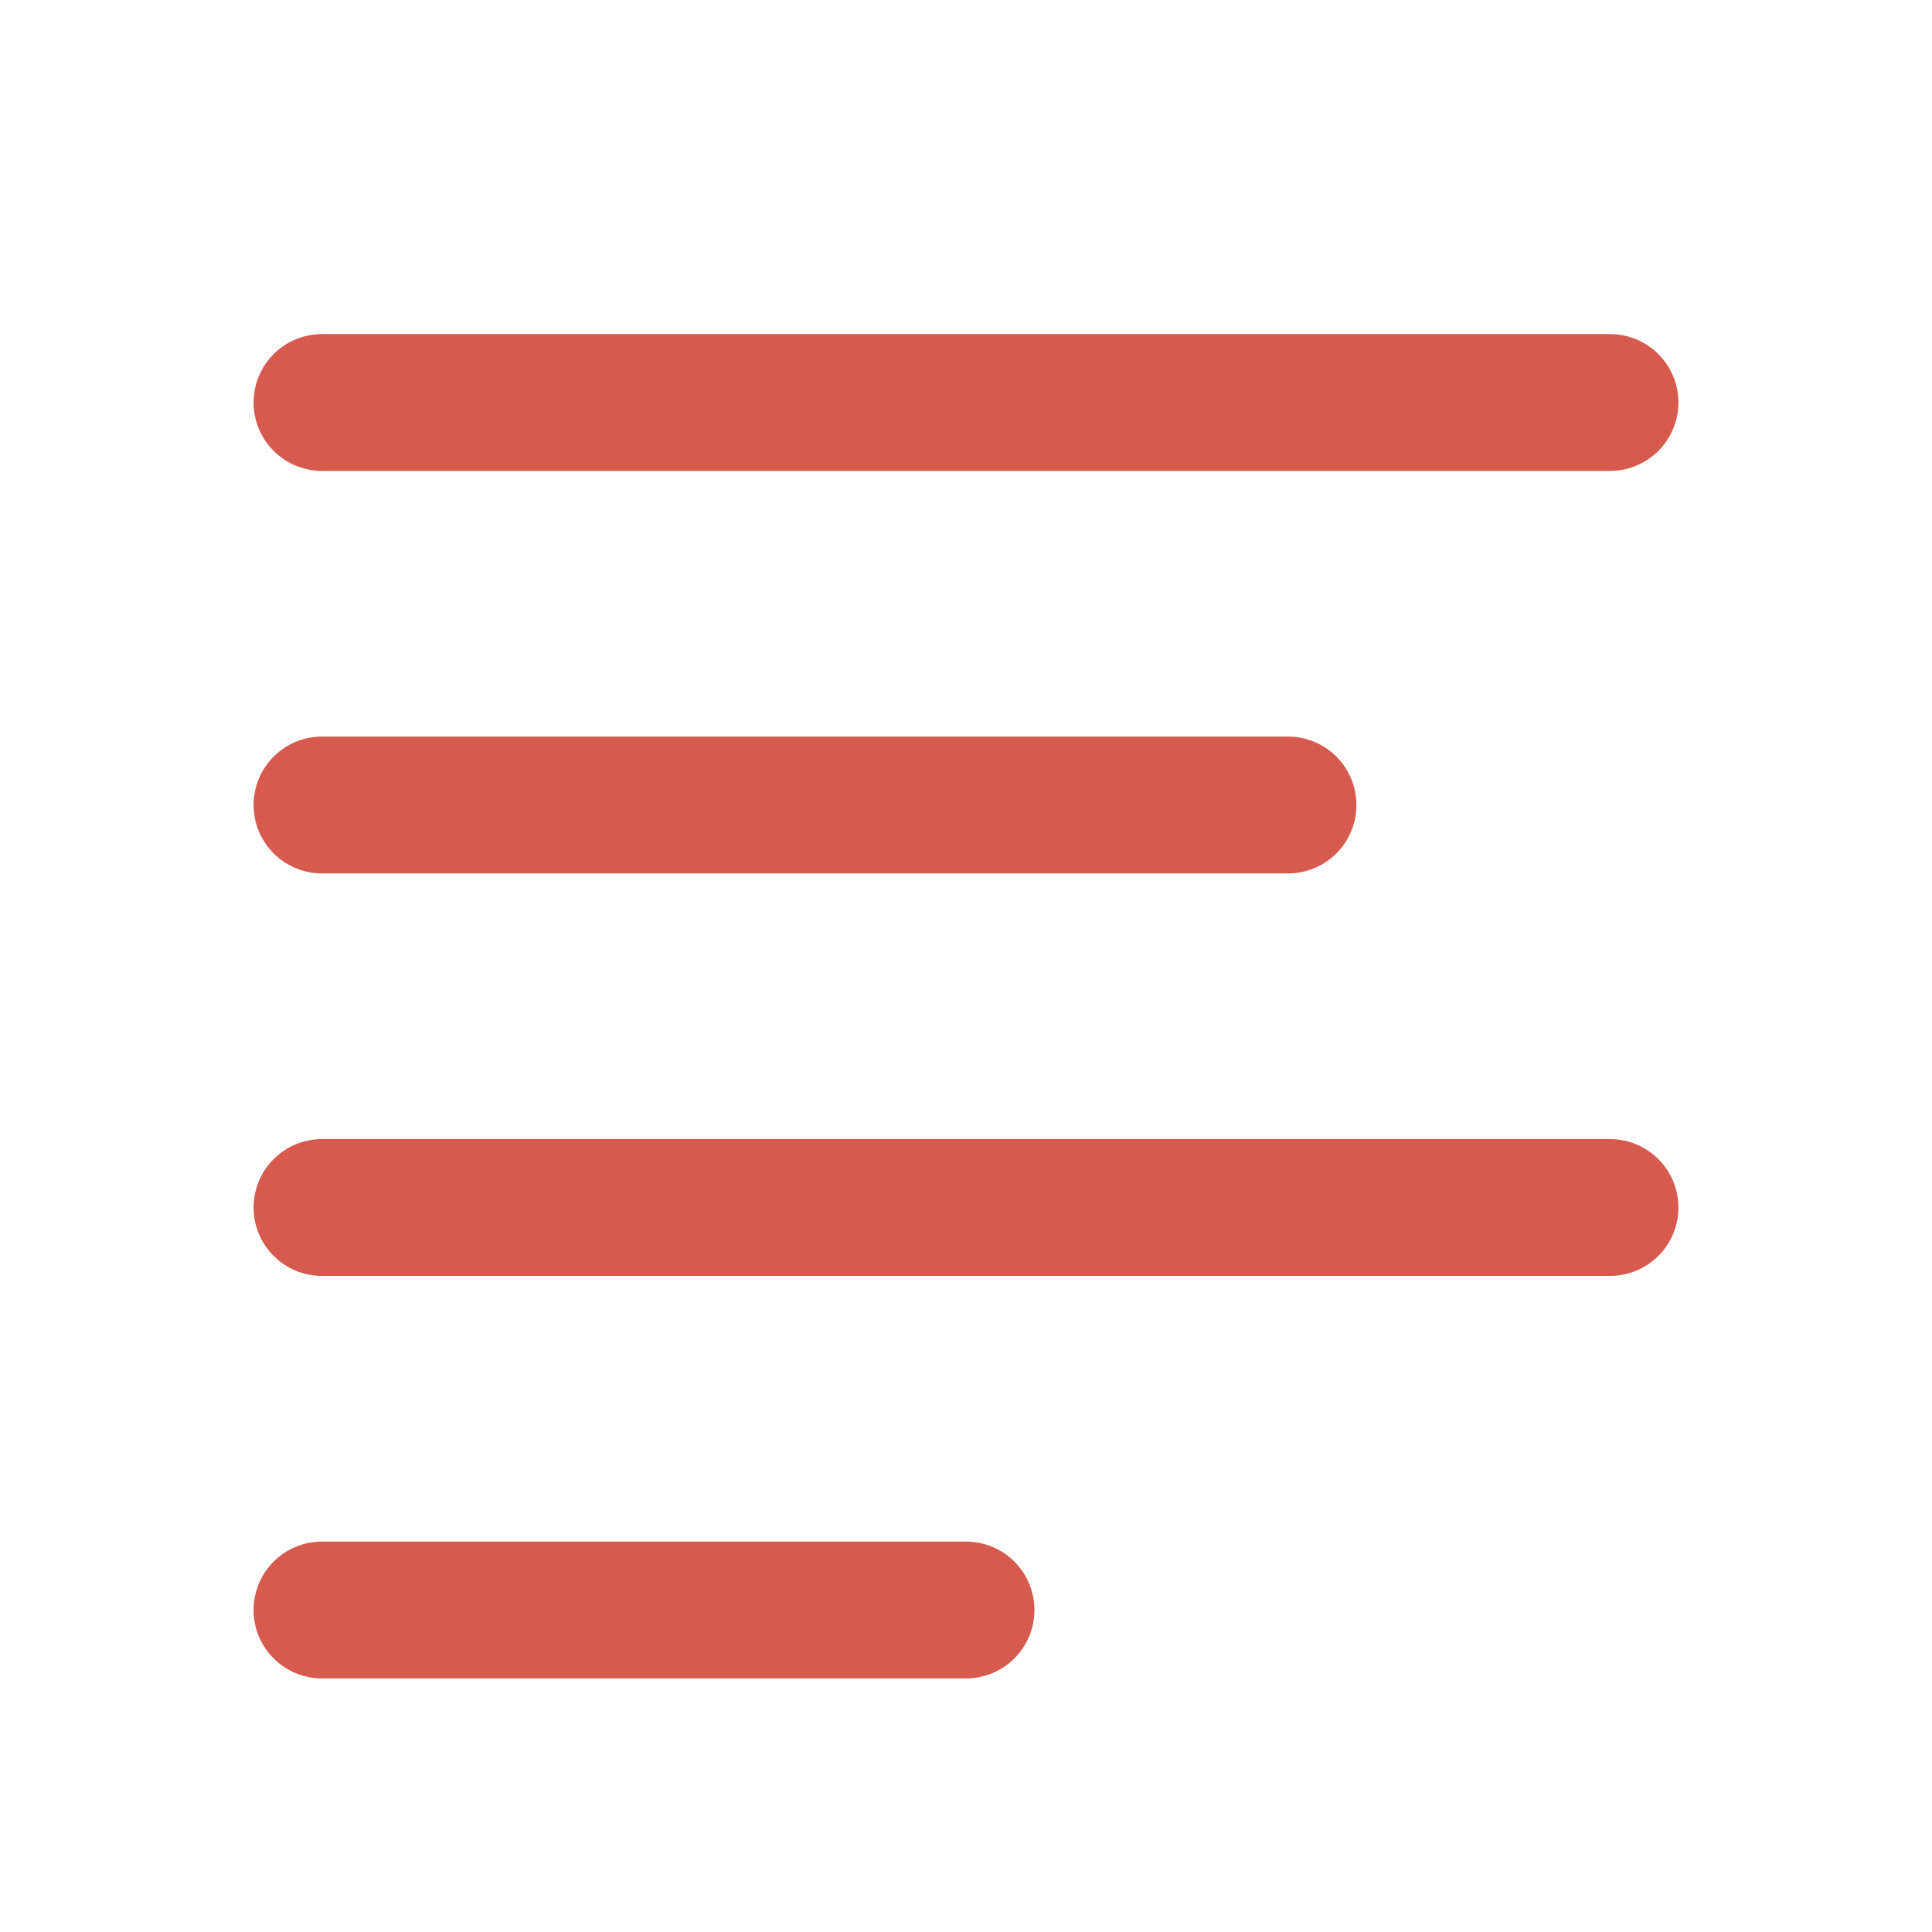
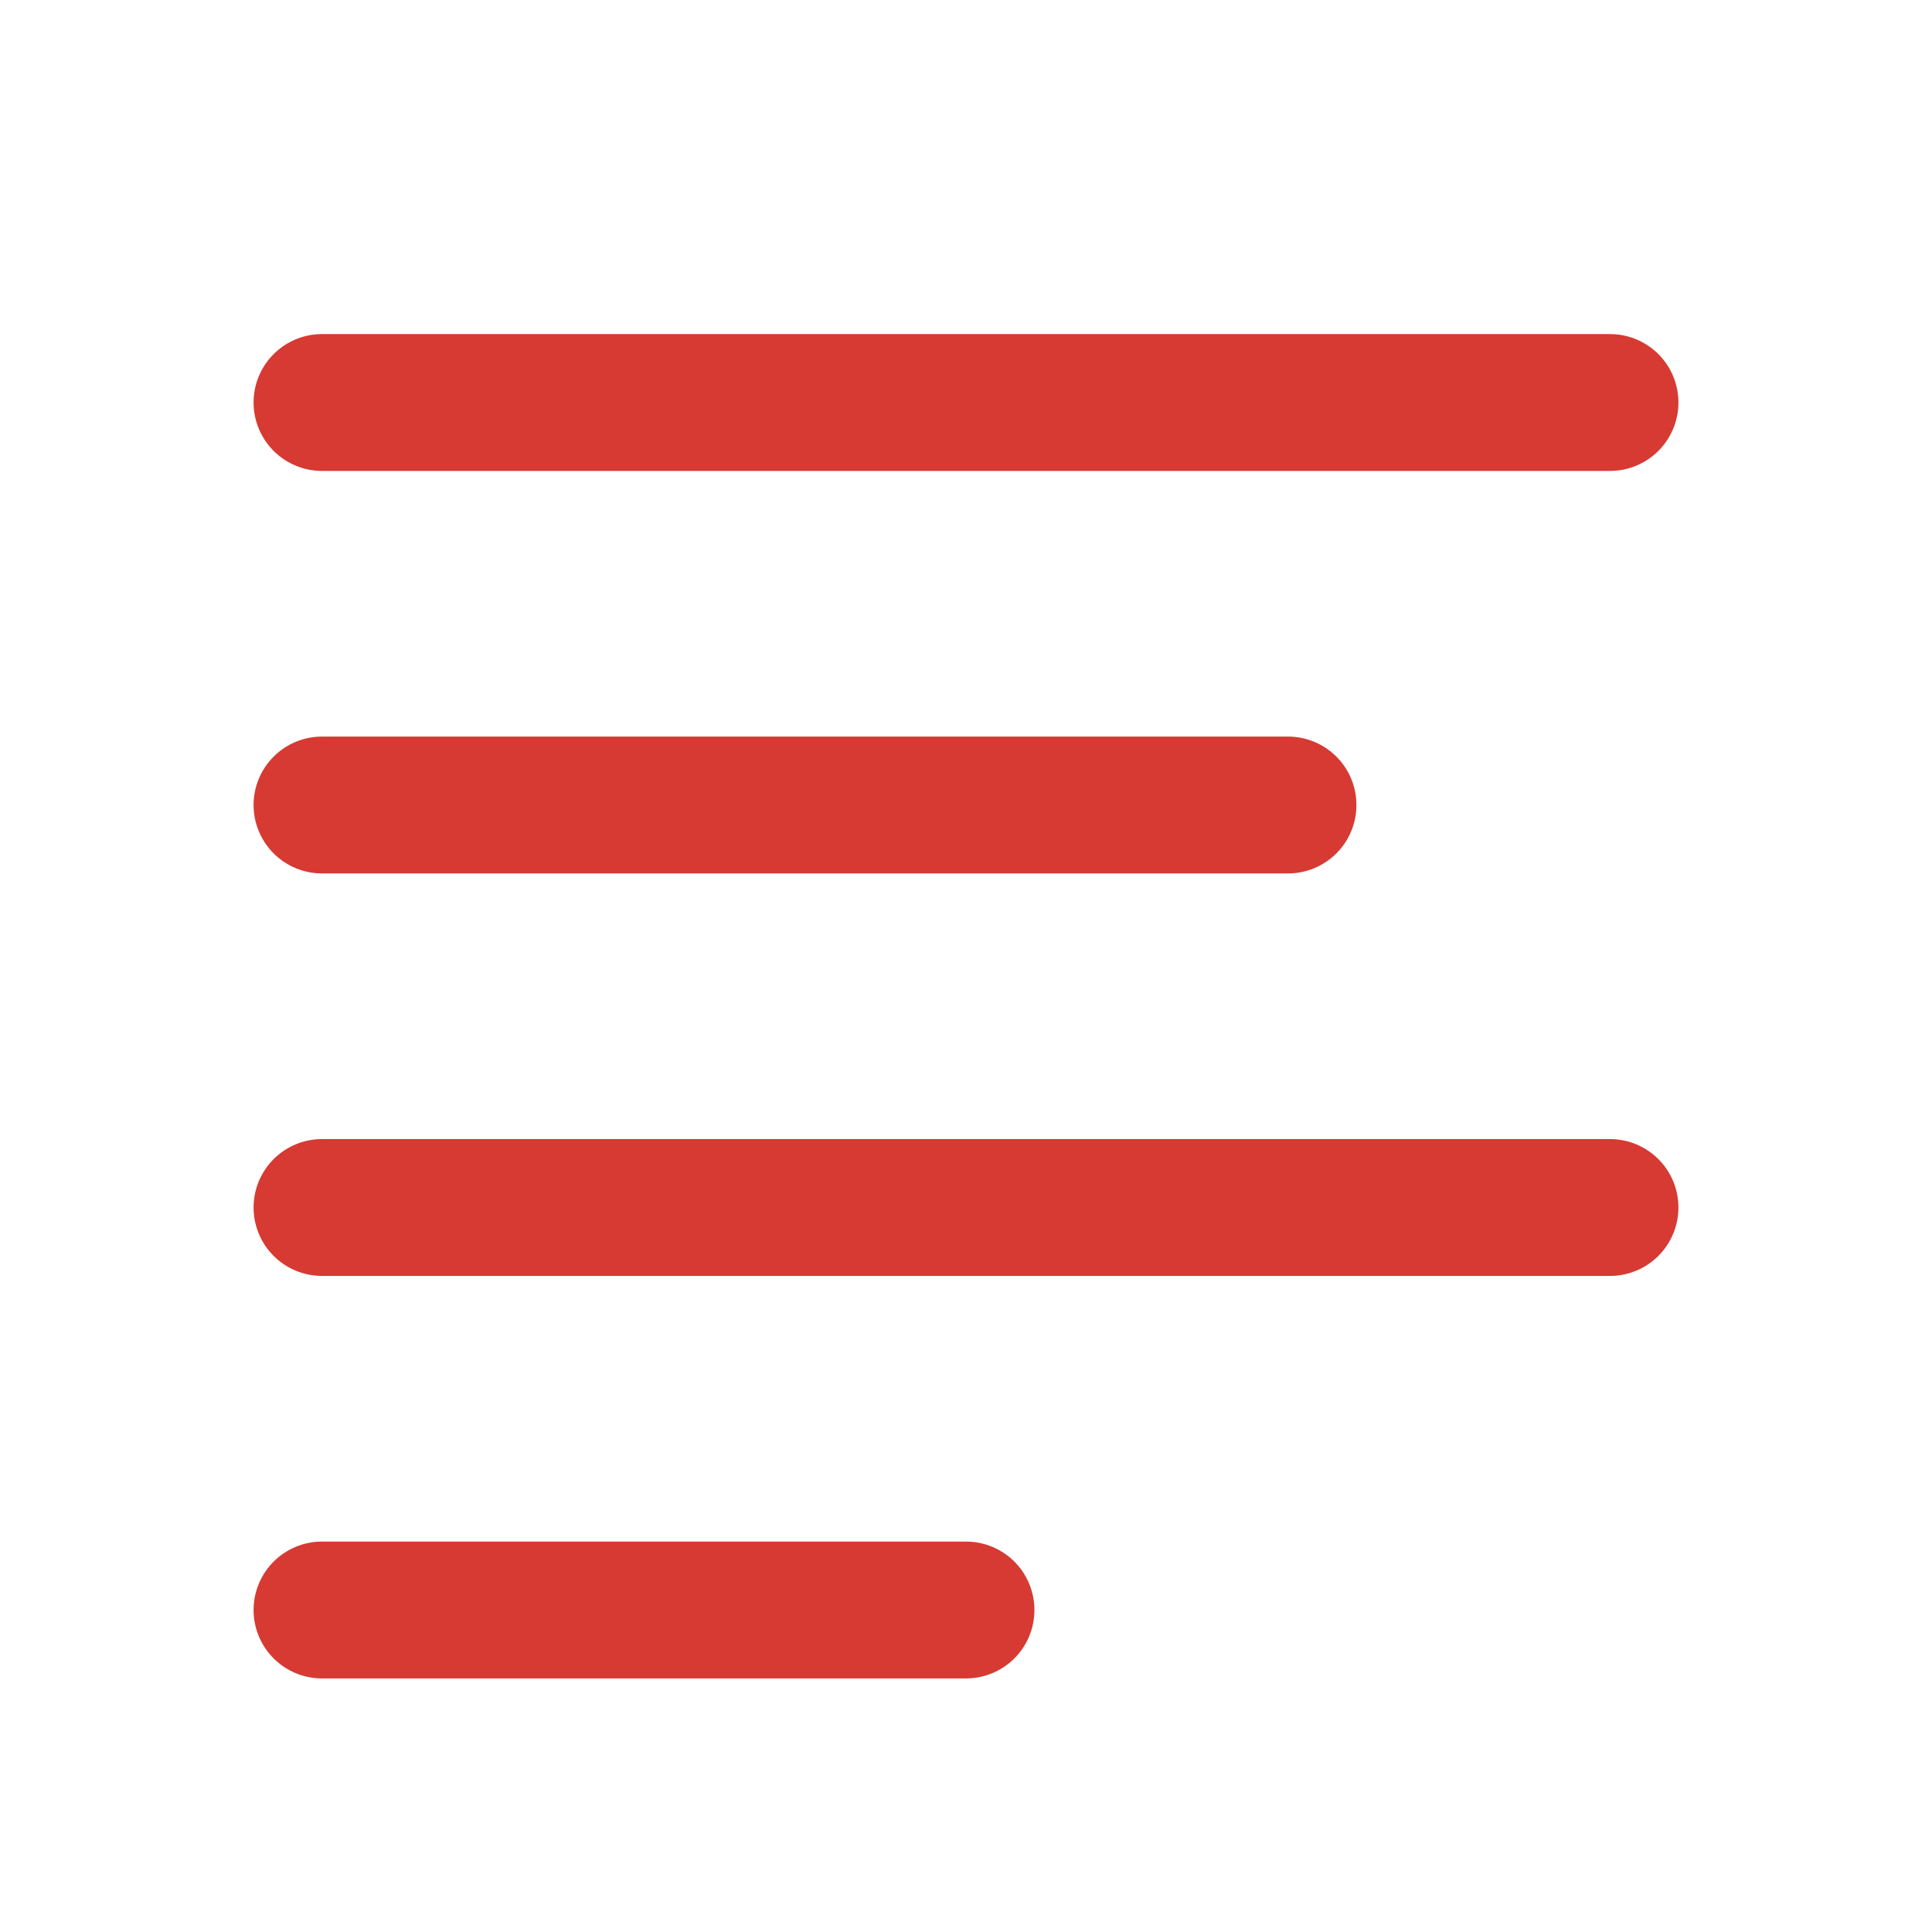
- <svg xmlns="http://www.w3.org/2000/svg" viewBox="0 0 24 24" fill="none" stroke="#D65A4D" stroke-width="1.7" stroke-linecap="round" stroke-linejoin="round">
+ <svg xmlns="http://www.w3.org/2000/svg" viewBox="0 0 24 24" fill="none" stroke="#D63A32" stroke-width="1.7" stroke-linecap="round" stroke-linejoin="round">
  <path d="M4 5h16M4 10h12M4 15h16M4 20h8" />
</svg>
